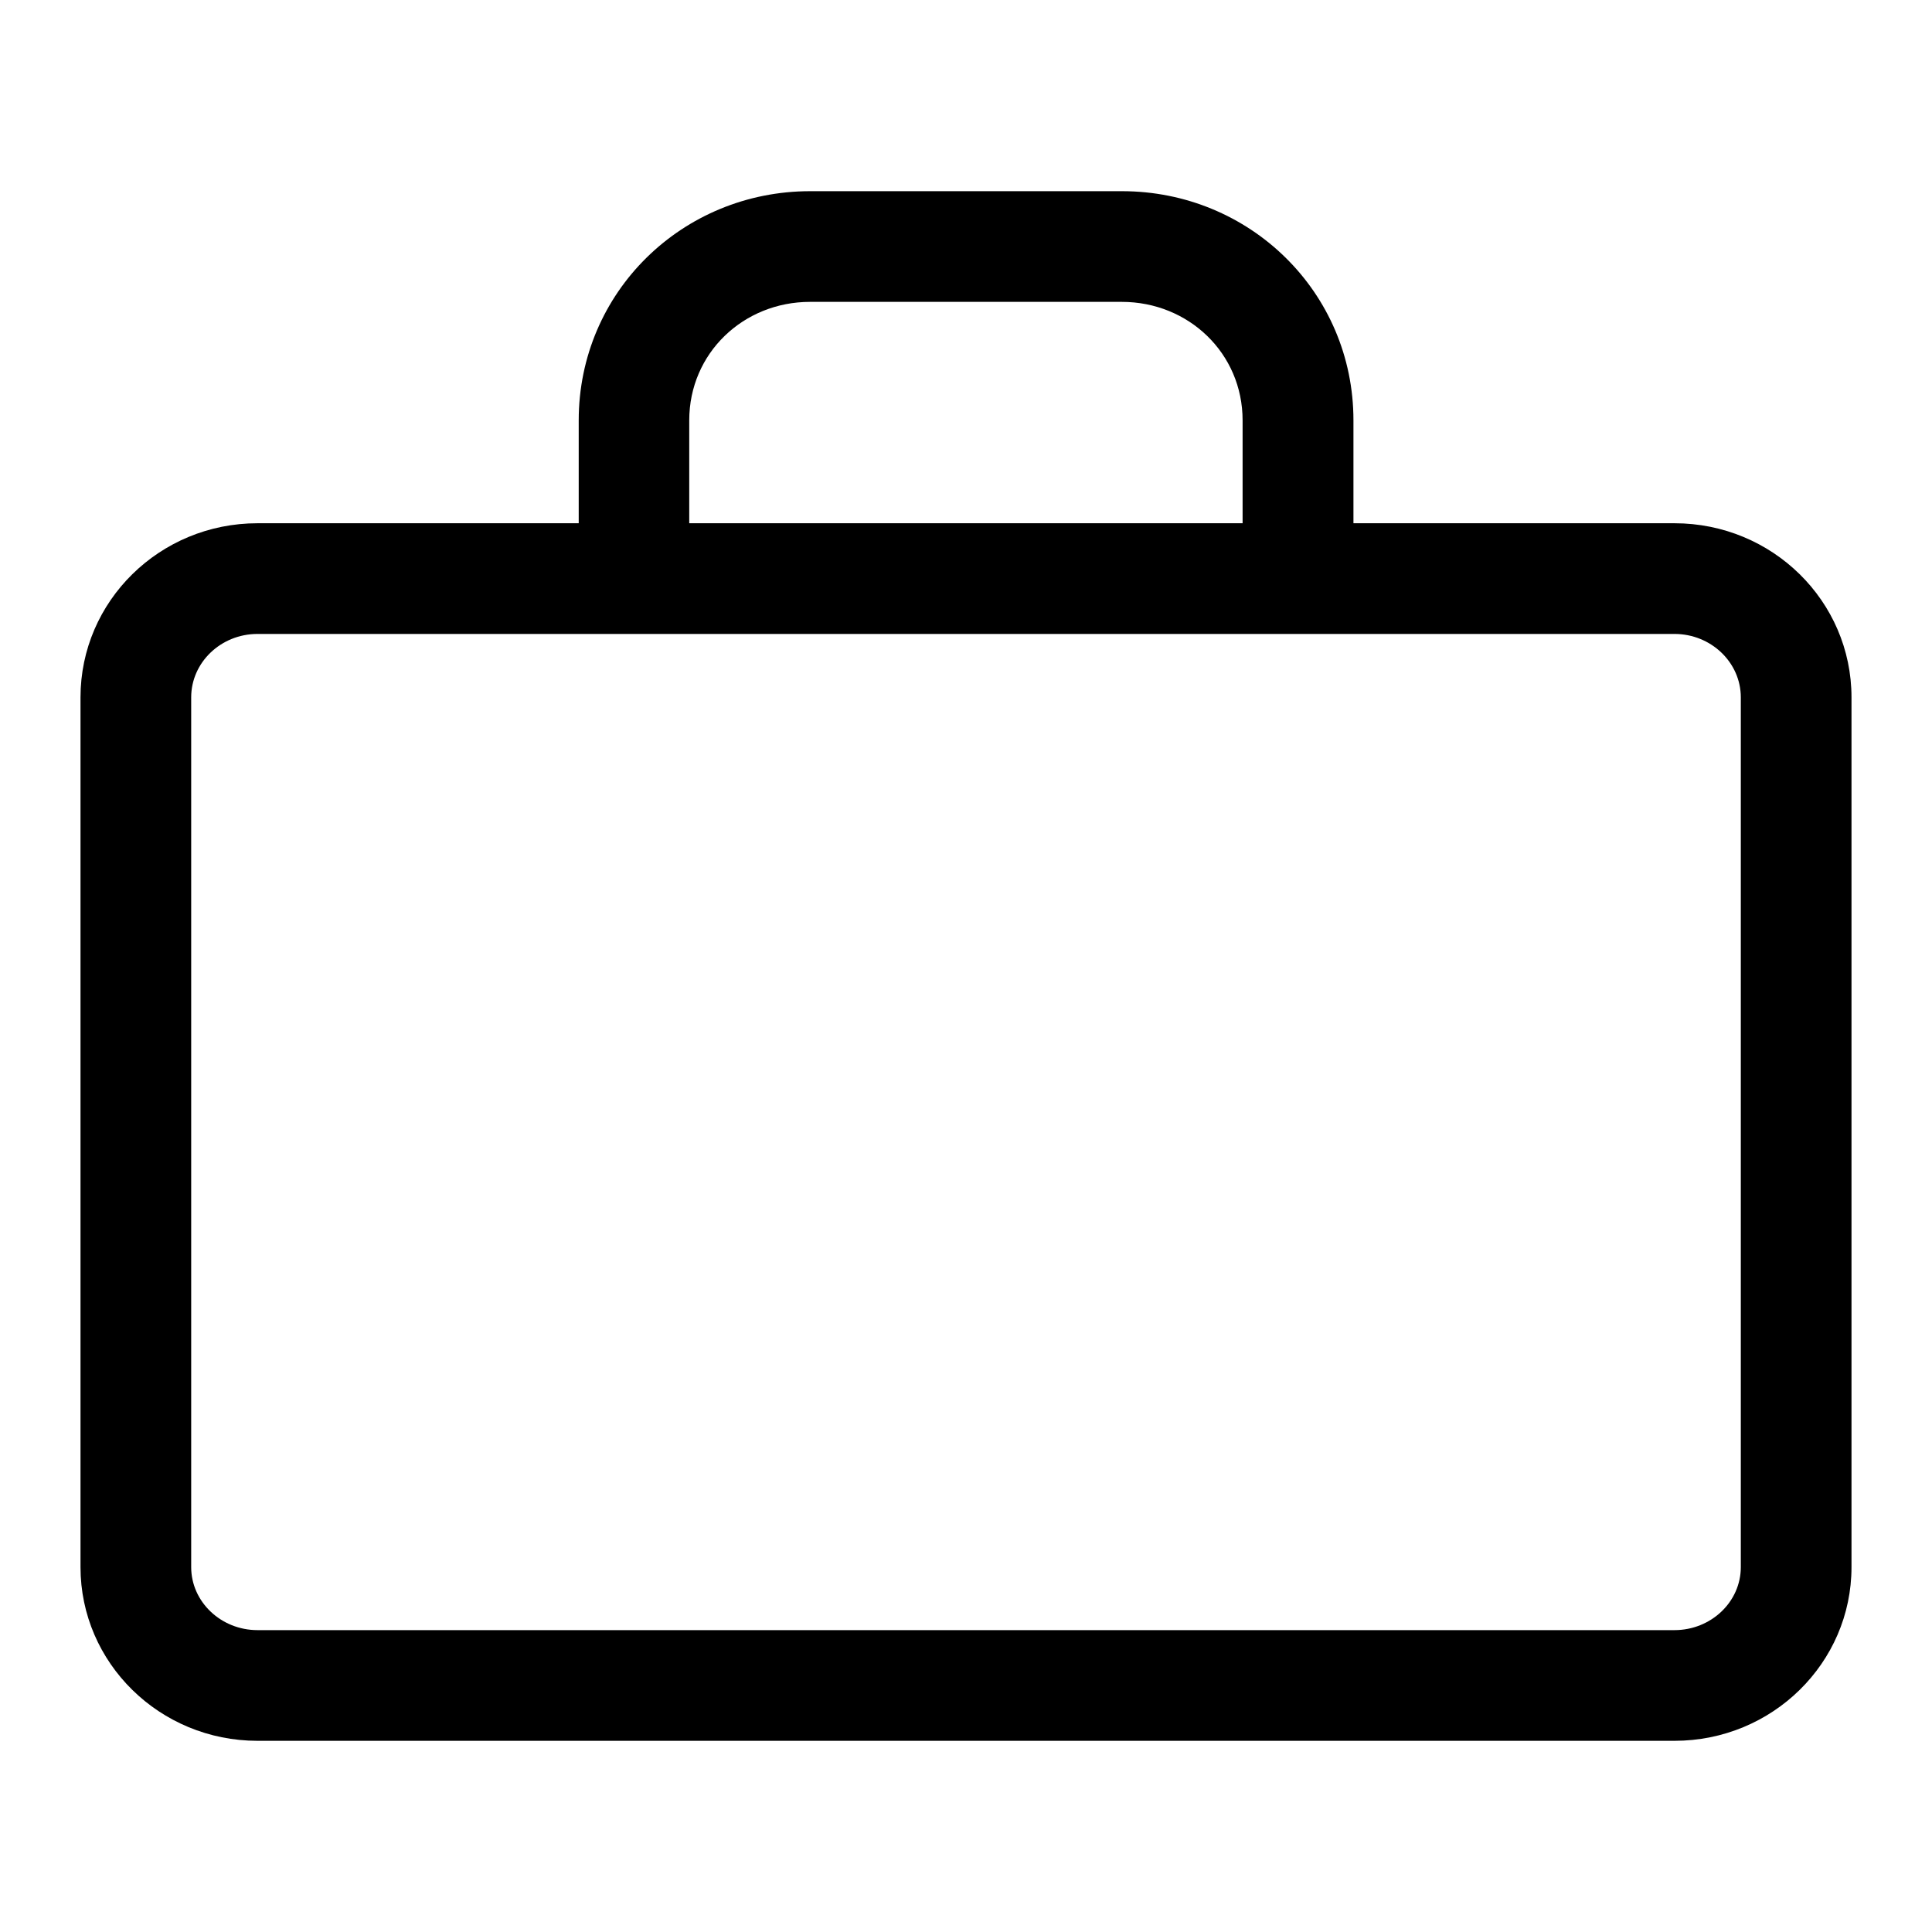
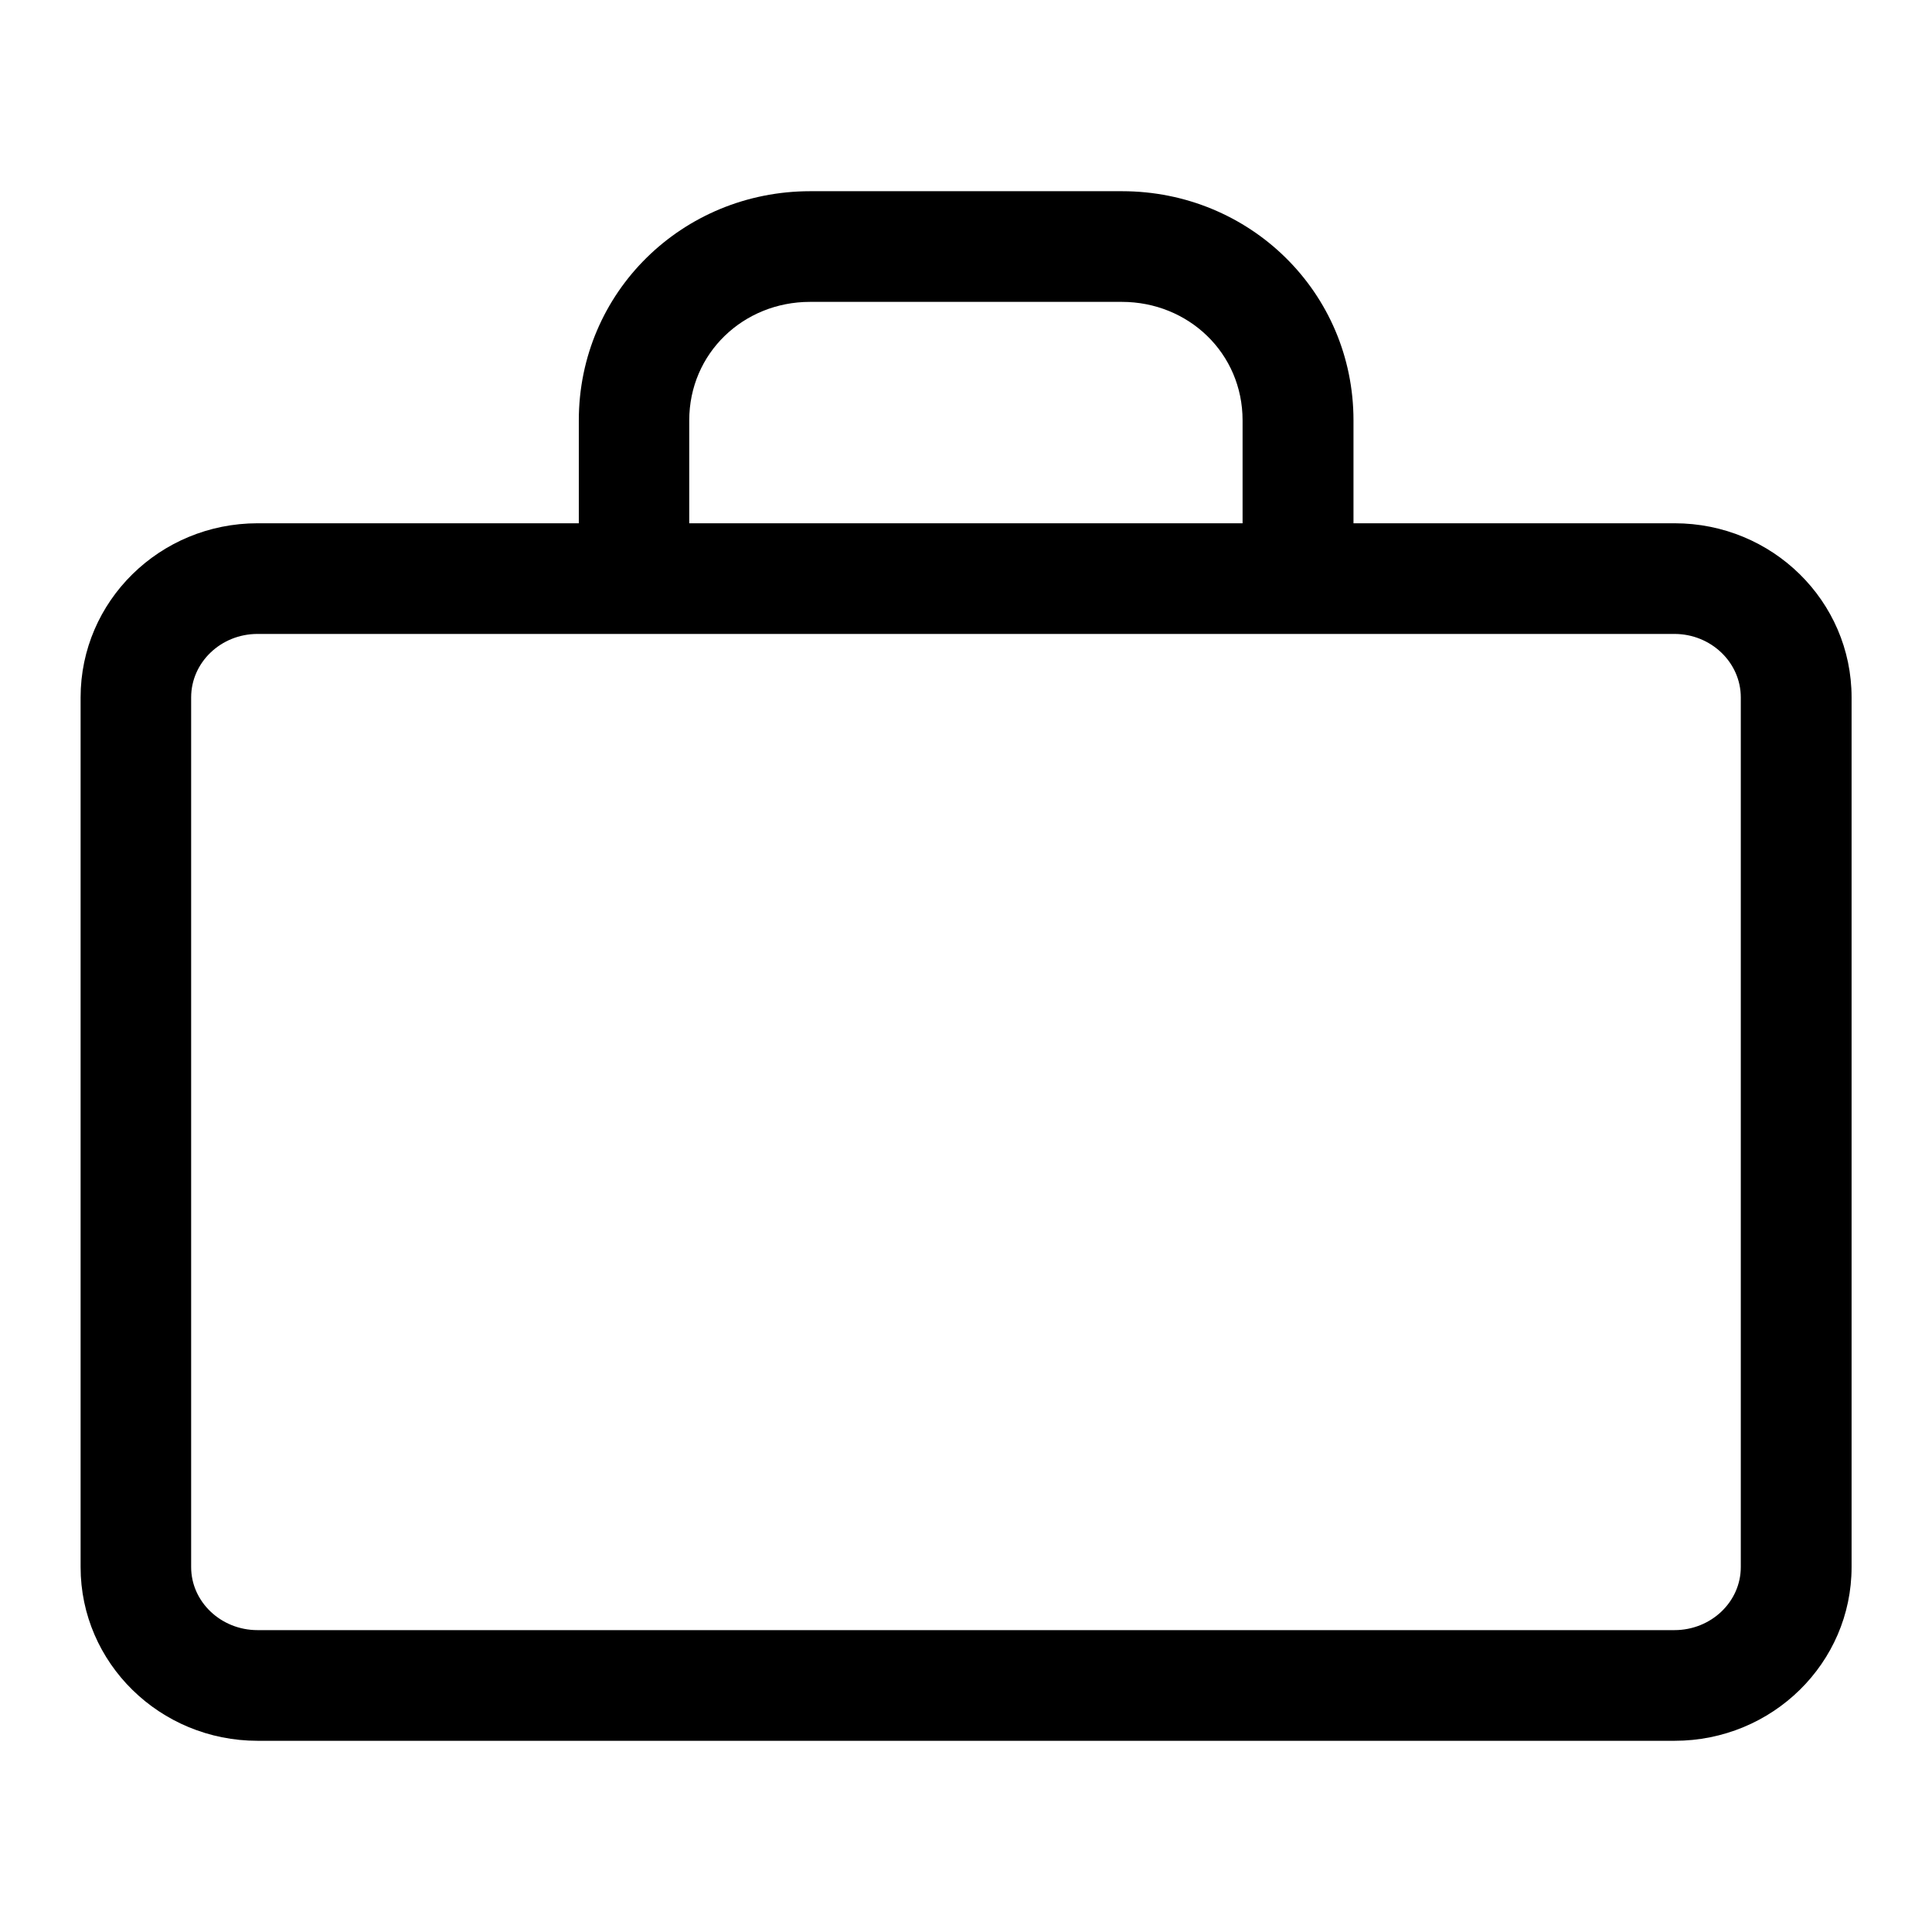
- <svg xmlns="http://www.w3.org/2000/svg" version="1.1" width="24" height="24" viewBox="0 0 24 24">
-   <path d="M20.801 6.5h-3.988v-1.278c0-1.594-1.29-2.847-2.875-2.847h-3.874c-1.586 0-2.875 1.253-2.875 2.847v1.278h-3.99c-1.215 0-2.199 0.967-2.199 2.163v10.804c0 1.191 0.984 2.158 2.199 2.158h17.602c1.215 0 2.199-0.967 2.199-2.158v-10.804c0-1.196-0.984-2.163-2.199-2.163zM8.562 5.222c0-0.835 0.673-1.472 1.5-1.472h3.874c0.827 0 1.5 0.637 1.5 1.472v1.278h-6.874v-1.278zM21.625 19.467c0 0.432-0.37 0.783-0.824 0.783h-17.602c-0.454 0-0.824-0.352-0.824-0.783v-10.804c0-0.435 0.37-0.788 0.824-0.788h17.602c0.454 0 0.824 0.354 0.824 0.788v10.804z" />
+ <svg xmlns="http://www.w3.org/2000/svg" version="1.1" width="32" height="32" viewBox="0 0 32 32">
+   <path d="M27.735 8.667h-5.317v-1.704c0-2.125-1.72-3.796-3.833-3.796h-5.165c-2.115 0-3.833 1.671-3.833 3.796v1.704h-5.32c-1.62 0-2.932 1.289-2.932 2.884v14.405c0 1.588 1.312 2.877 2.932 2.877h23.469c1.62 0 2.932-1.289 2.932-2.877v-14.405c0-1.595-1.312-2.884-2.932-2.884zM11.416 6.963c0-1.113 0.897-1.963 2-1.963h5.165c1.103 0 2 0.849 2 1.963v1.704h-9.165v-1.704zM28.833 25.956c0 0.576-0.493 1.044-1.099 1.044h-23.469c-0.605 0-1.099-0.469-1.099-1.044v-14.405c0-0.58 0.493-1.051 1.099-1.051h23.469c0.605 0 1.099 0.472 1.099 1.051v14.405z" />
</svg>
